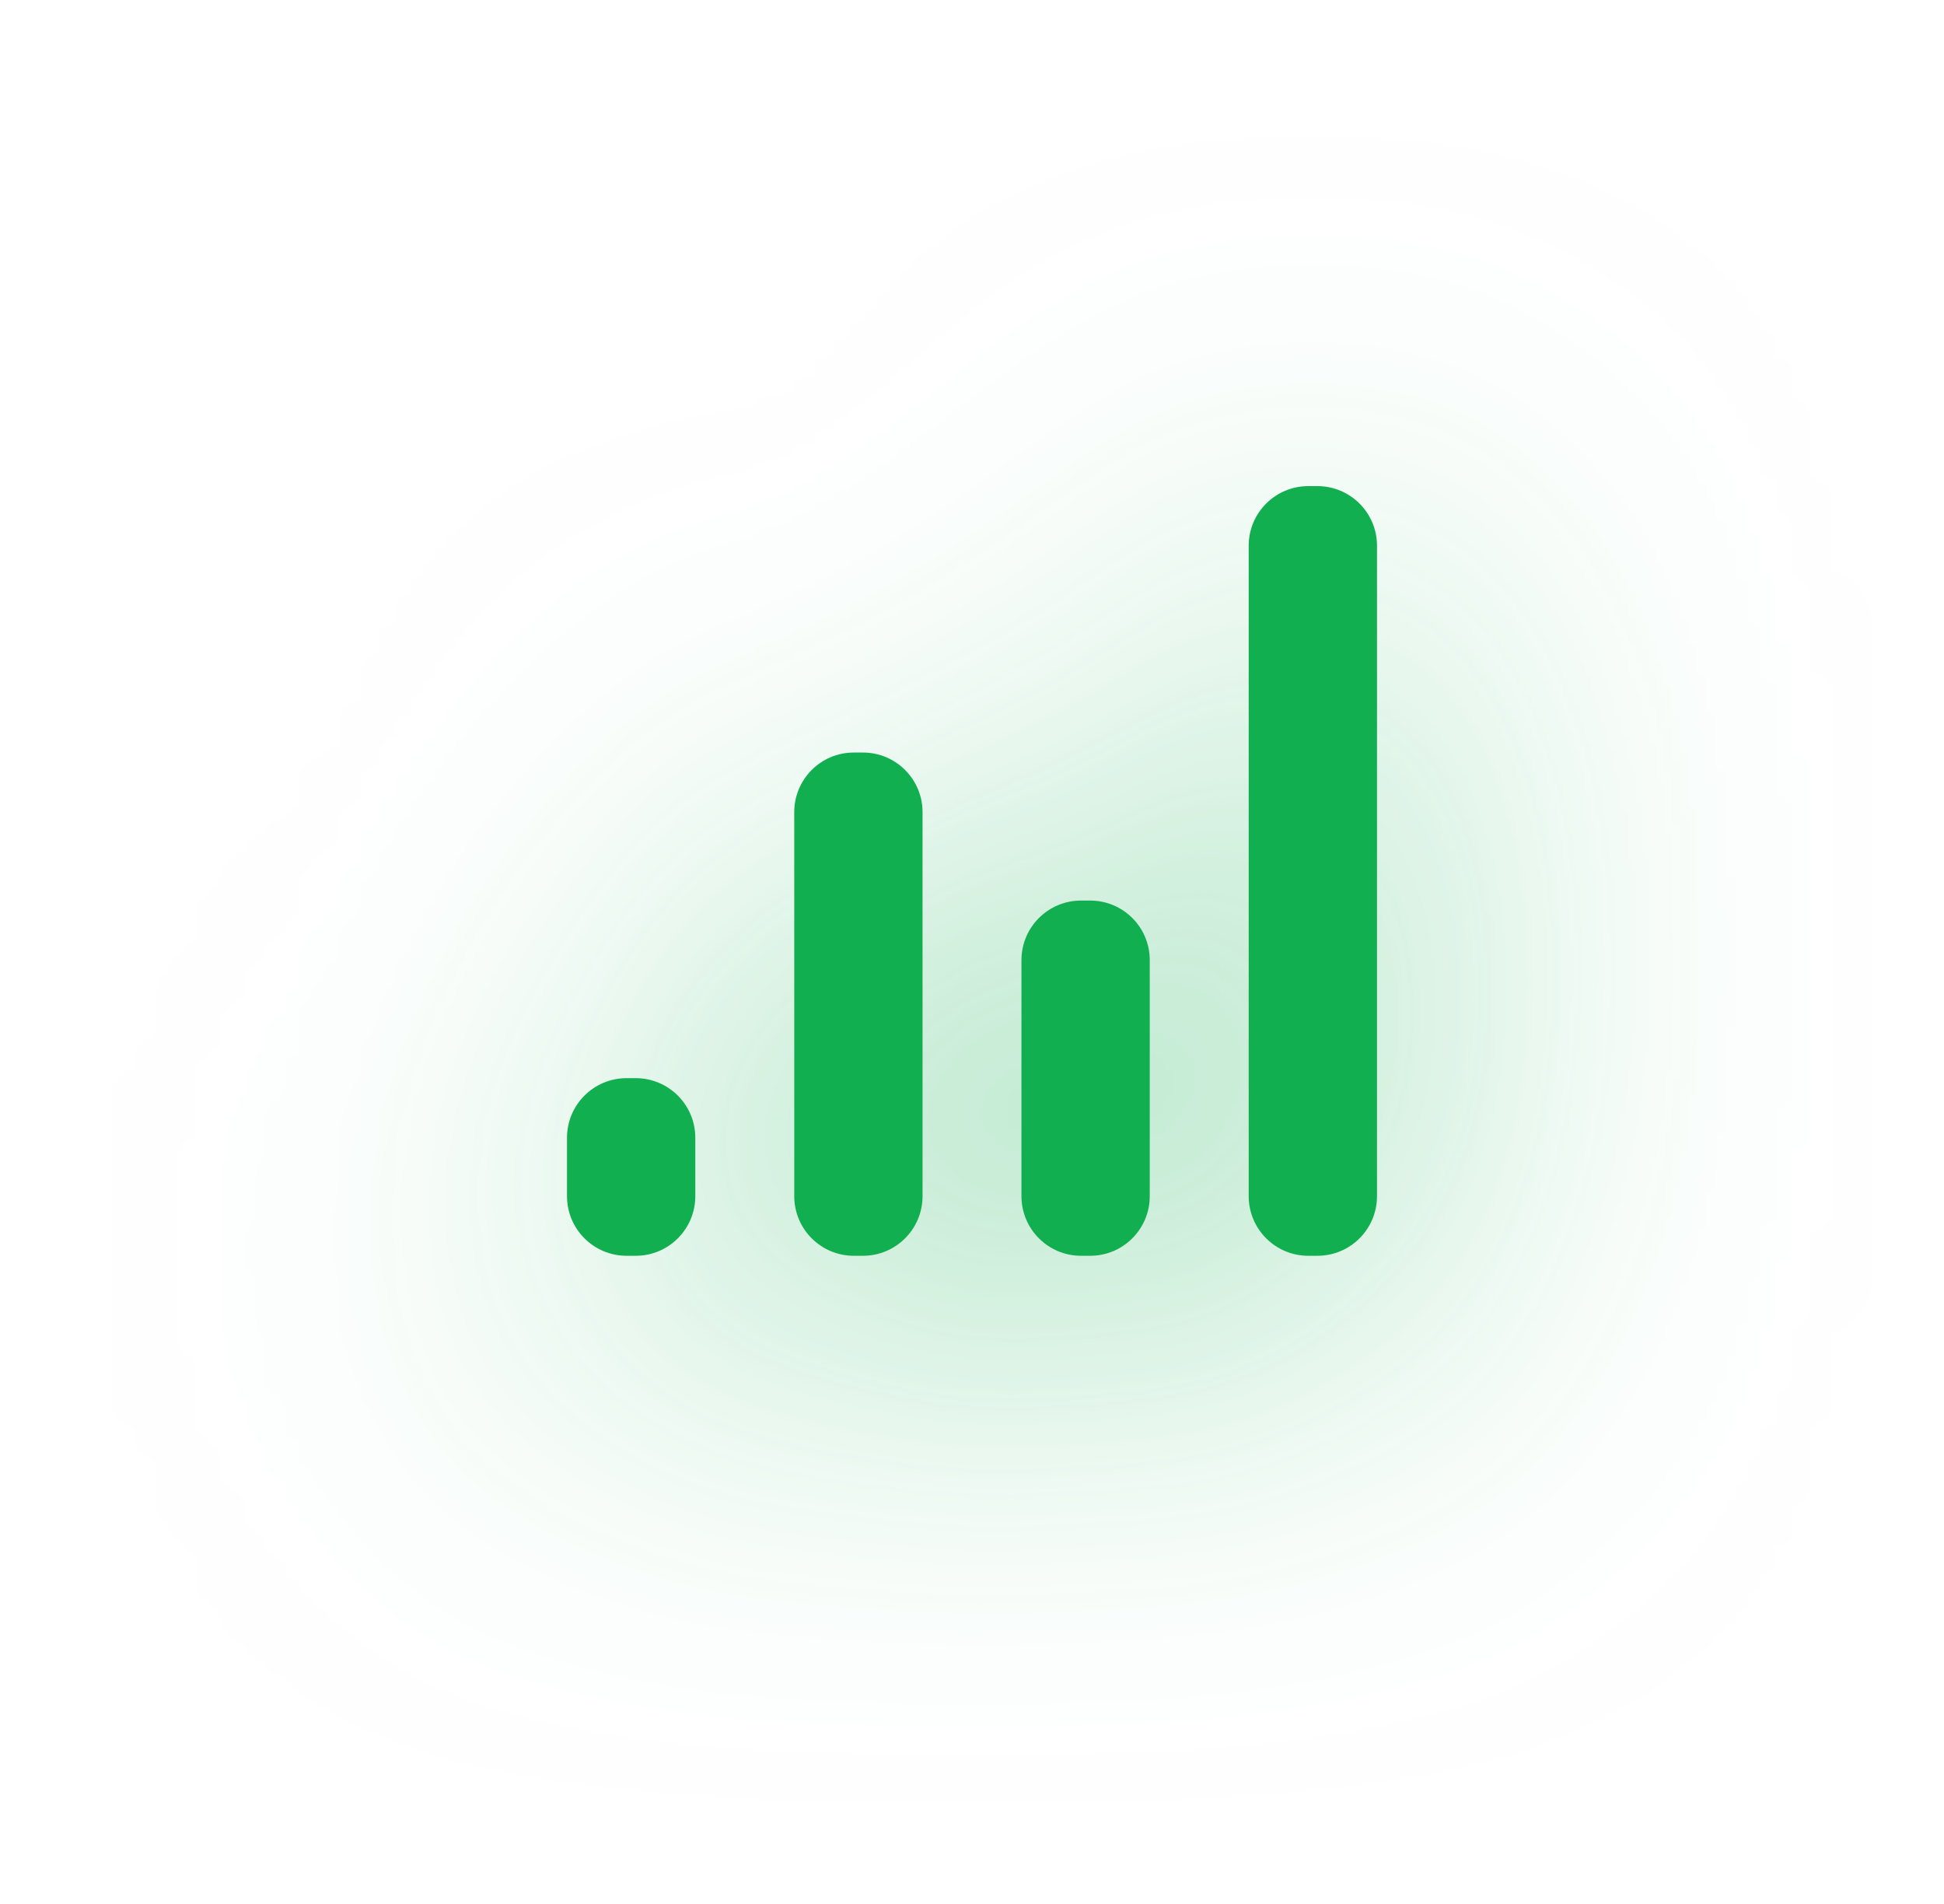
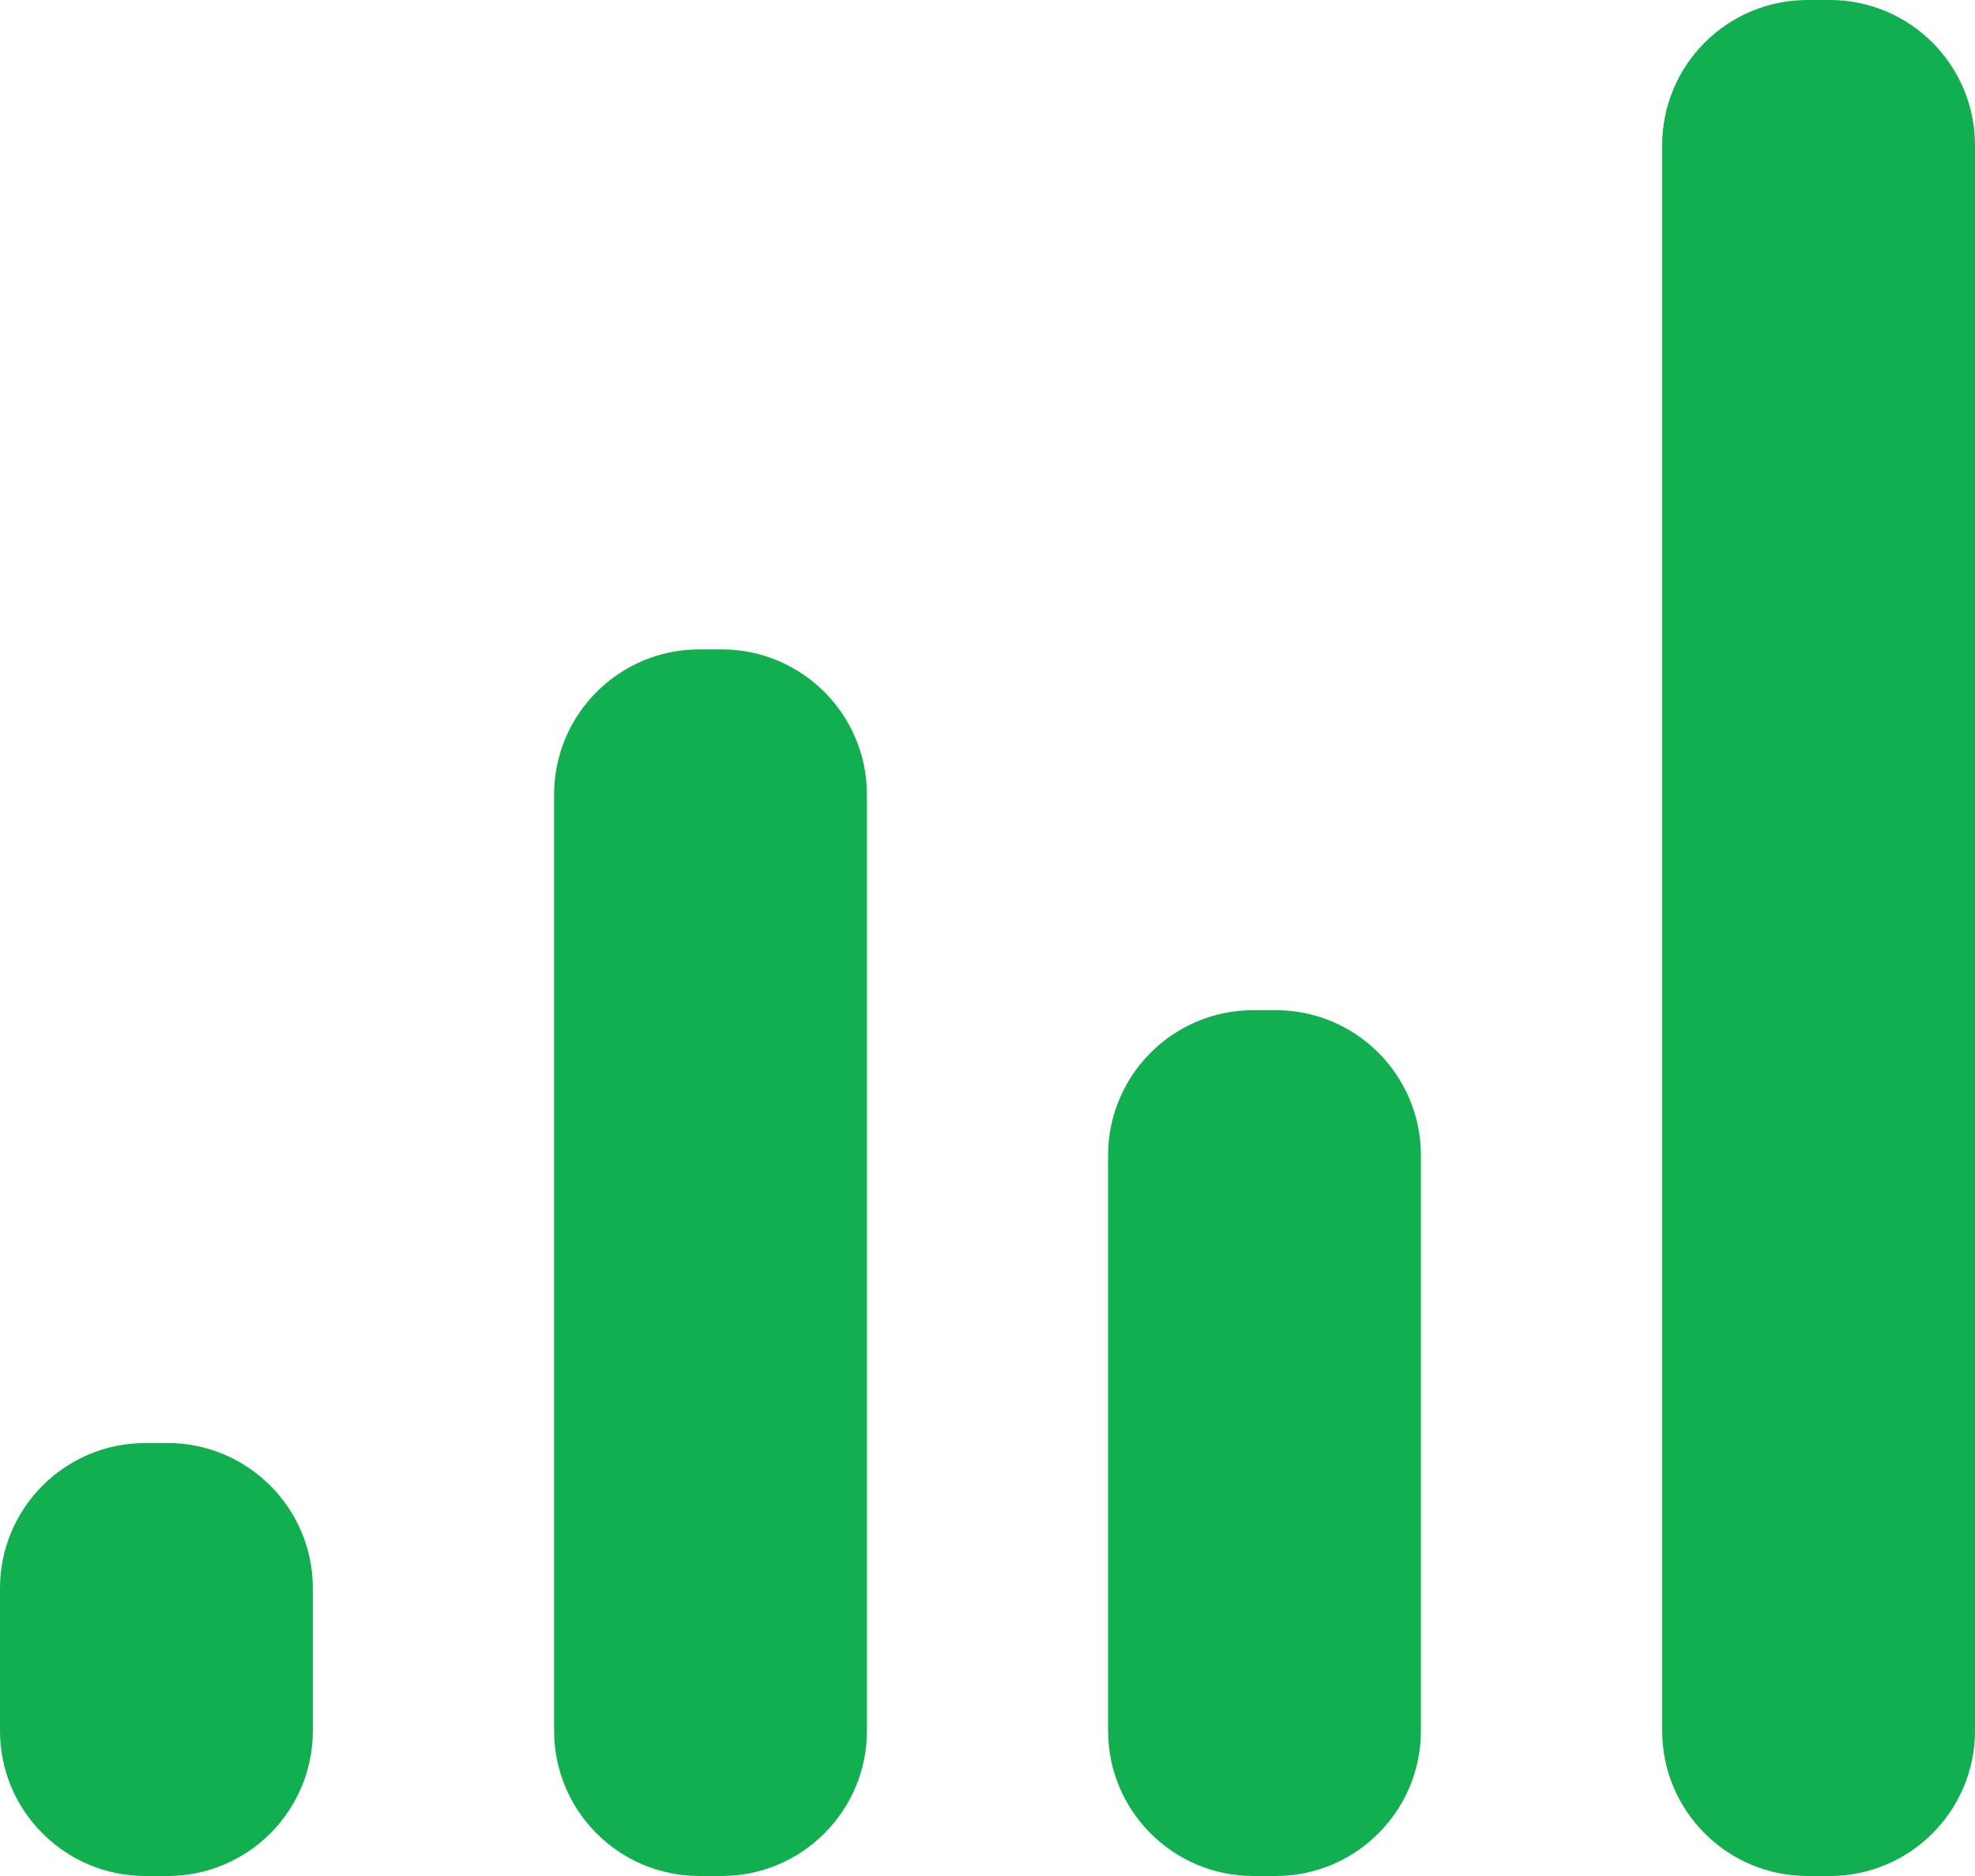
- <svg xmlns="http://www.w3.org/2000/svg" width="48" height="47" viewBox="0 0 48 47" fill="none">
-   <g filter="url(#filter0_d_1368_138)">
-     <path fill-rule="evenodd" clip-rule="evenodd" d="M32.303 12C31.491 12 30.832 12.659 30.832 13.471V29.529C30.832 30.341 31.491 31 32.303 31H32.529C33.341 31 34 30.341 34 29.529V13.471C34 12.659 33.341 12 32.529 12H32.303ZM21.082 18.577C20.269 18.577 19.611 19.235 19.611 20.048V29.529C19.611 30.341 20.269 31 21.082 31H21.308C22.12 31 22.779 30.341 22.779 29.529V20.048C22.779 19.235 22.12 18.577 21.308 18.577H21.082ZM15.471 26.615C14.659 26.615 14 27.274 14 28.086V29.529C14 30.341 14.659 31 15.471 31H15.697C16.509 31 17.168 30.341 17.168 29.529V28.086C17.168 27.274 16.509 26.615 15.697 26.615H15.471ZM25.221 23.702C25.221 22.889 25.88 22.231 26.692 22.231H26.918C27.731 22.231 28.389 22.889 28.389 23.702V29.529C28.389 30.341 27.731 31 26.918 31H26.692C25.88 31 25.221 30.341 25.221 29.529V23.702Z" fill="#12AF51" />
-   </g>
-   <defs>
-     <filter id="filter0_d_1368_138" x="0" y="0" width="48" height="47" filterUnits="userSpaceOnUse" color-interpolation-filters="sRGB">
-       <feFlood flood-opacity="0" result="BackgroundImageFix" />
-       <feColorMatrix in="SourceAlpha" type="matrix" values="0 0 0 0 0 0 0 0 0 0 0 0 0 0 0 0 0 0 127 0" result="hardAlpha" />
-       <feOffset dy="2" />
-       <feGaussianBlur stdDeviation="7" />
-       <feColorMatrix type="matrix" values="0 0 0 0 0.071 0 0 0 0 0.686 0 0 0 0 0.318 0 0 0 0.629 0" />
-       <feBlend mode="normal" in2="BackgroundImageFix" result="effect1_dropShadow_1368_138" />
-       <feBlend mode="normal" in="SourceGraphic" in2="effect1_dropShadow_1368_138" result="shape" />
-     </filter>
-   </defs>
+ <svg xmlns="http://www.w3.org/2000/svg" width="20" height="19" viewBox="0 0 20 19" fill="none">
+   <path fill-rule="evenodd" clip-rule="evenodd" d="M18.303 0C17.491 0 16.832 0.659 16.832 1.471V17.529C16.832 18.341 17.491 19 18.303 19H18.529C19.341 19 20 18.341 20 17.529V1.471C20 0.659 19.341 0 18.529 0H18.303ZM7.082 6.577C6.269 6.577 5.611 7.236 5.611 8.048V17.529C5.611 18.341 6.269 19 7.082 19H7.308C8.12 19 8.779 18.341 8.779 17.529V8.048C8.779 7.236 8.12 6.577 7.308 6.577H7.082ZM1.471 14.615C0.659 14.615 0 15.274 0 16.086V17.529C0 18.341 0.659 19 1.471 19H1.697C2.509 19 3.168 18.341 3.168 17.529V16.086C3.168 15.274 2.509 14.615 1.697 14.615H1.471ZM11.221 11.702C11.221 10.889 11.88 10.231 12.692 10.231H12.918C13.731 10.231 14.389 10.889 14.389 11.702V17.529C14.389 18.341 13.731 19 12.918 19H12.692C11.88 19 11.221 18.341 11.221 17.529V11.702Z" fill="#12AF51" />
</svg>
